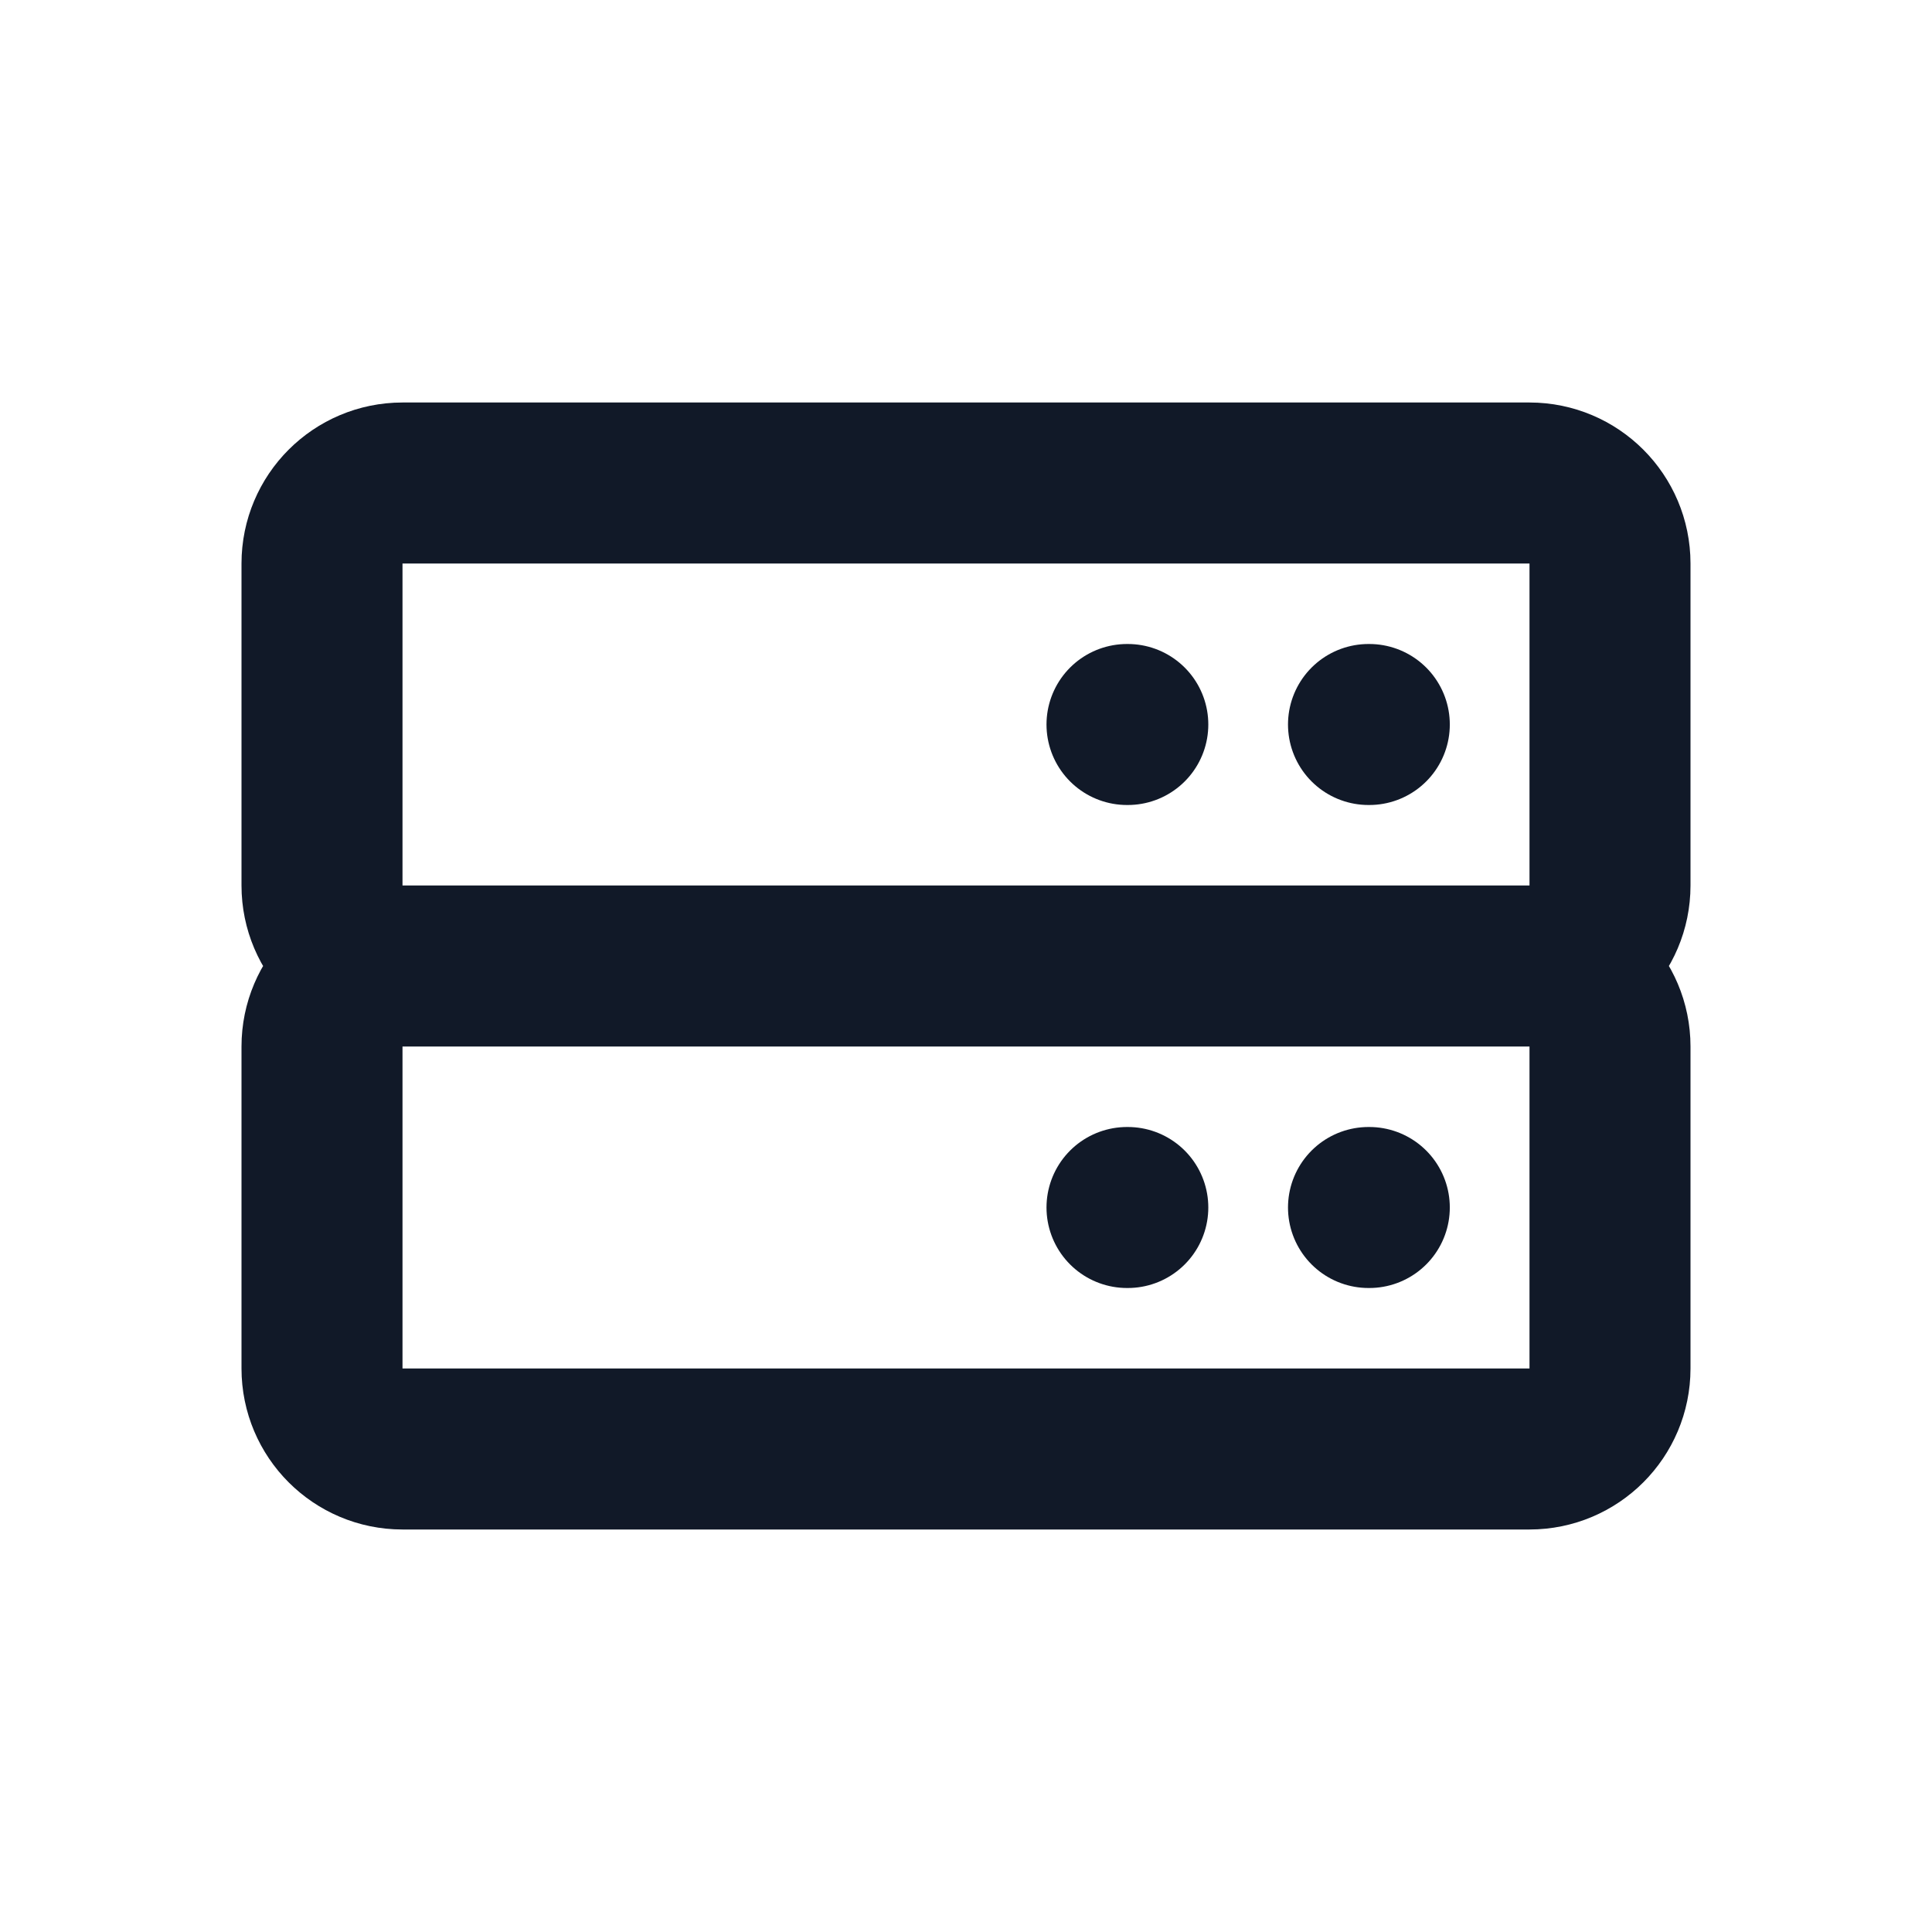
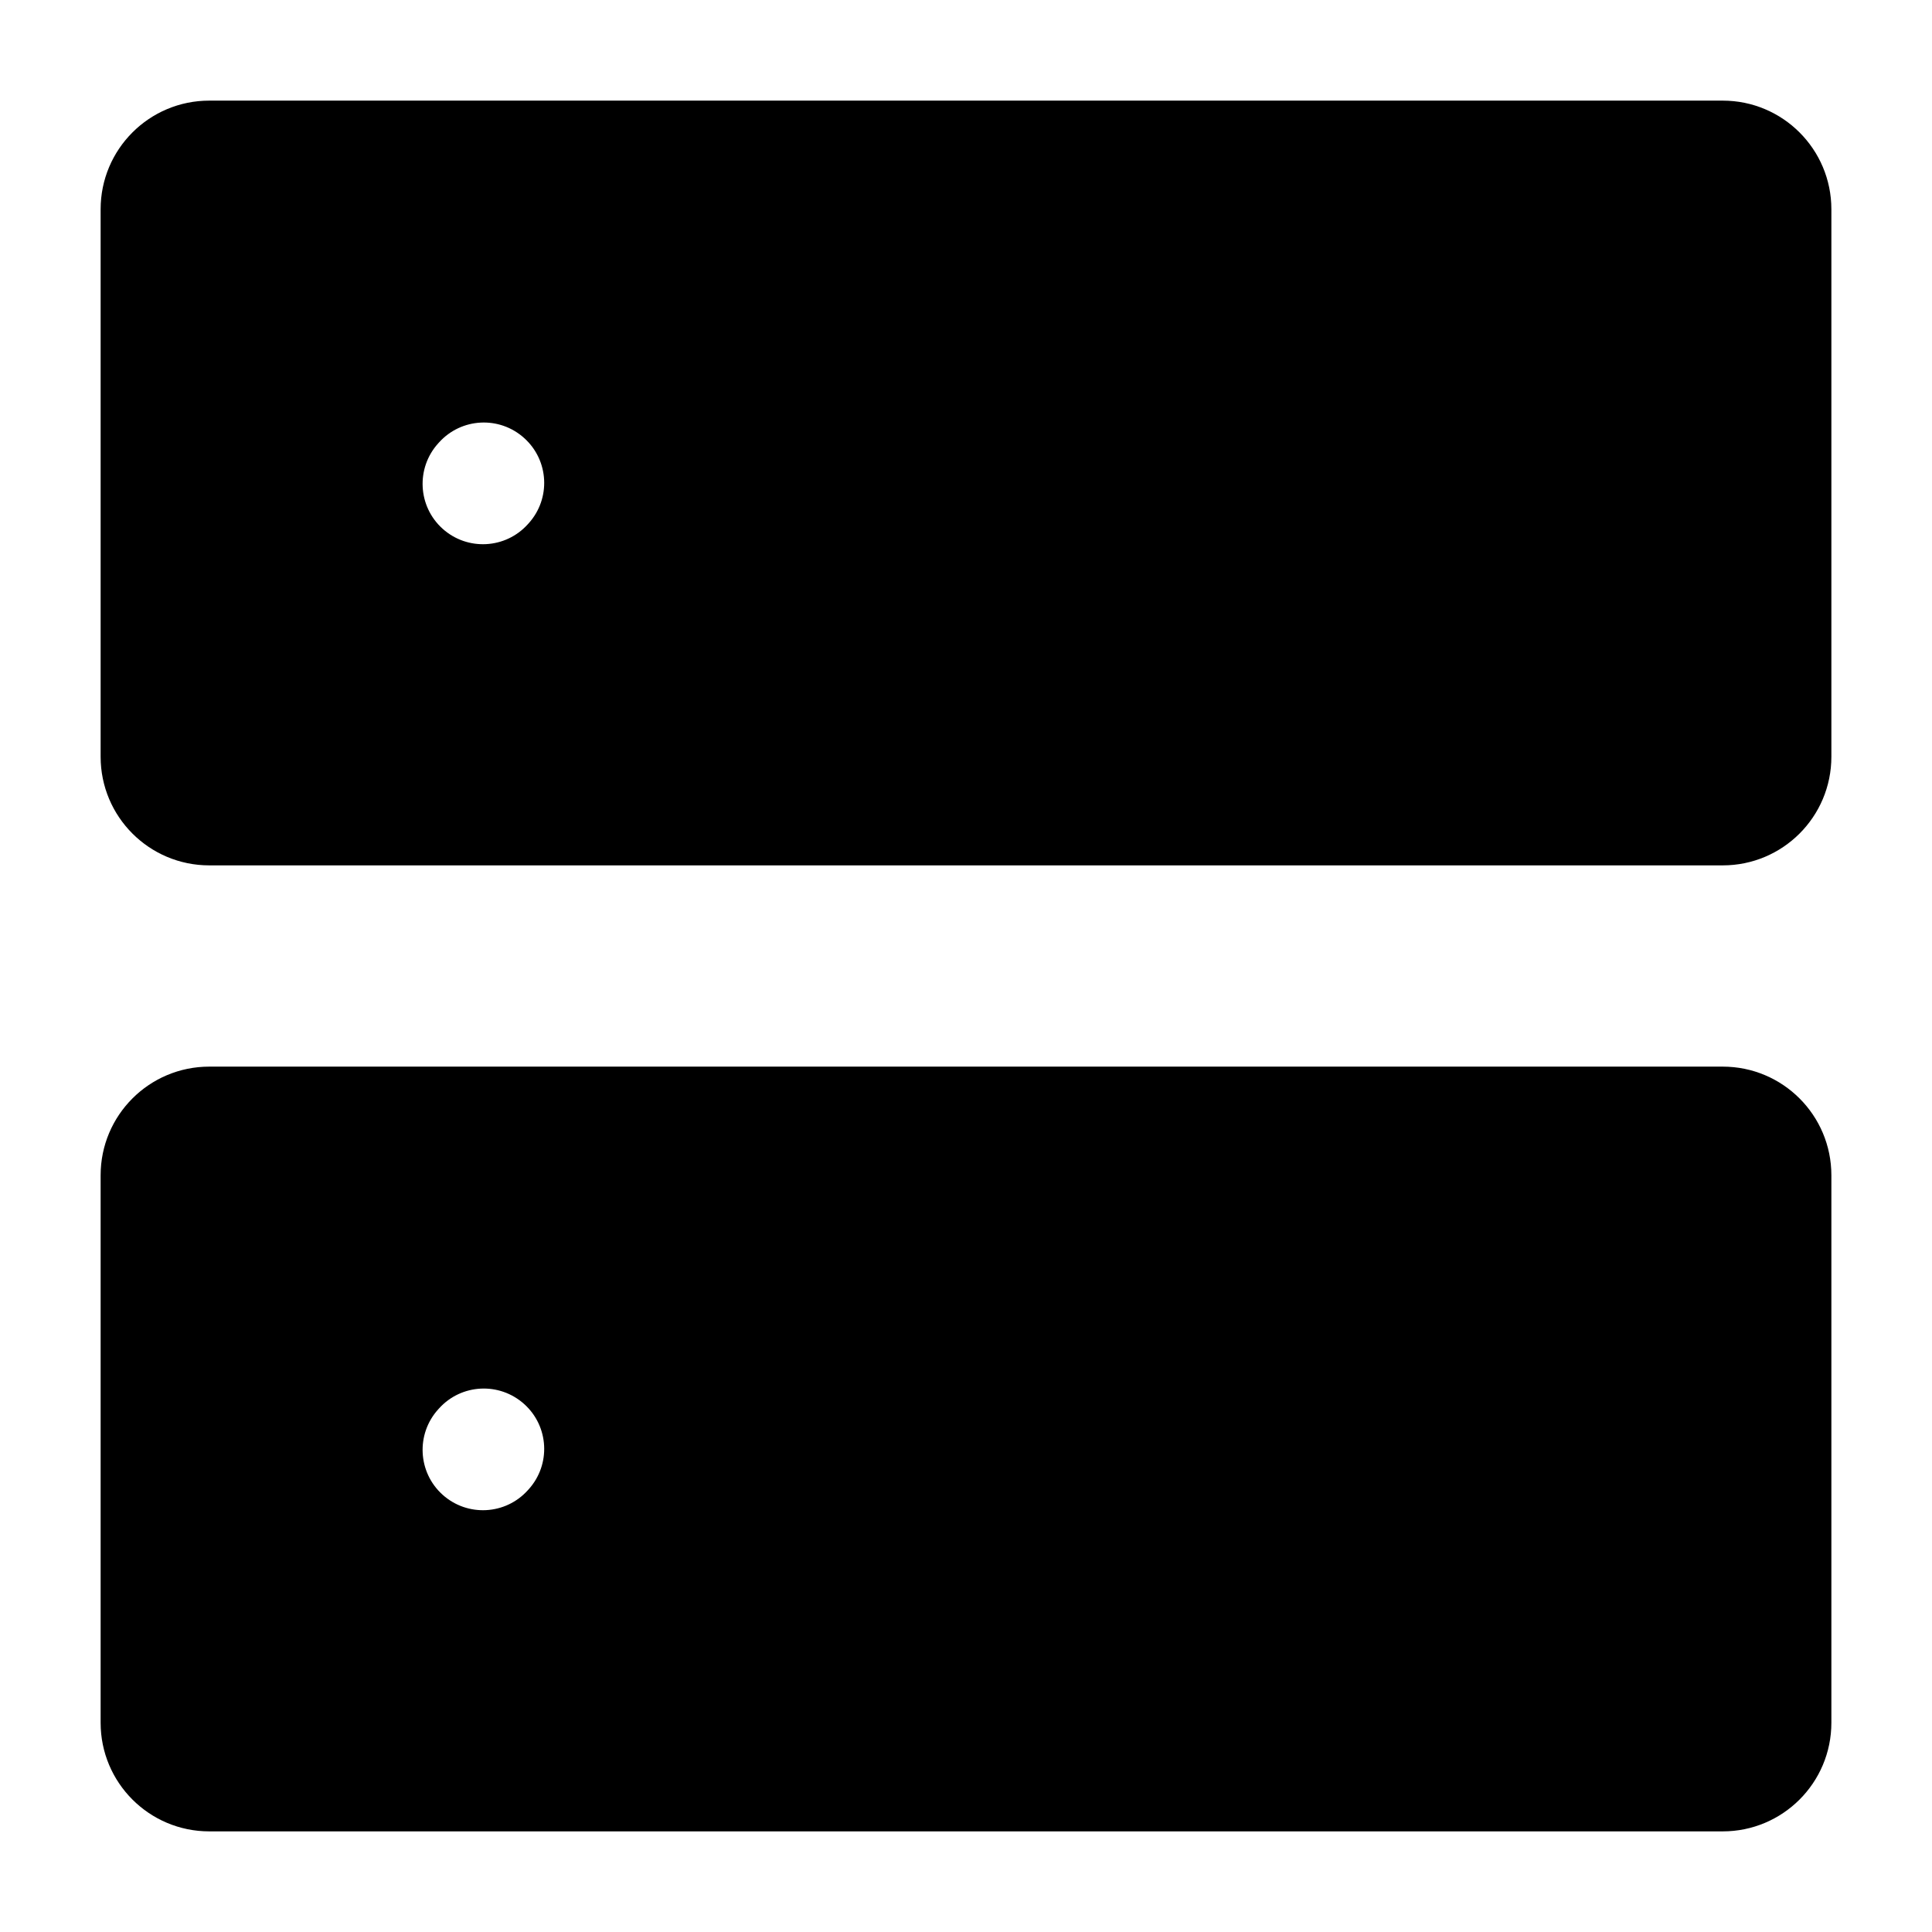
<svg xmlns="http://www.w3.org/2000/svg" width="24" height="24" viewBox="0 0 24 24" fill="none">
-   <path d="M5 12C4.448 12 4 12.448 4 13V17C4 17.552 4.448 18 5 18H19C19.552 18 20 17.552 20 17V13C20 12.448 19.552 12 19 12M5 12H19M5 12C4.448 12 4 11.552 4 11V7C4 6.448 4.448 6 5 6H19C19.552 6 20 6.448 20 7V11C20 11.552 19.552 12 19 12M17 15H17.01M14 15H14.01M17 9H17.01M14 9H14.01" stroke="#111928" stroke-width="2" stroke-linecap="round" stroke-linejoin="round" />
+   <path fill-rule="evenodd" clip-rule="evenodd" d="M2.6 13.25C1.854 13.25 1.25 13.854 1.25 14.6V21.4C1.25 22.146 1.854 22.75 2.6 22.75H21.4C22.146 22.75 22.75 22.146 22.75 21.4V14.6C22.75 13.854 22.146 13.25 21.4 13.25H2.6ZM6.567 18.501C6.845 18.193 6.82 17.719 6.512 17.442C6.204 17.165 5.73 17.189 5.453 17.497L5.443 17.508C5.165 17.816 5.19 18.291 5.498 18.568C5.806 18.845 6.28 18.82 6.557 18.512L6.567 18.501Z" fill="currentColor" />
+   <path fill-rule="evenodd" clip-rule="evenodd" d="M2.6 1.25C1.854 1.25 1.25 1.854 1.25 2.6V9.4C1.25 10.146 1.854 10.75 2.6 10.75H21.4C22.146 10.75 22.75 10.146 22.75 9.4V2.6C22.75 1.854 22.146 1.25 21.4 1.25H2.6ZM6.567 6.501C6.845 6.193 6.82 5.719 6.512 5.442C6.204 5.164 5.73 5.189 5.453 5.497L5.443 5.508C5.165 5.816 5.19 6.291 5.498 6.568C5.806 6.845 6.28 6.82 6.557 6.512L6.567 6.501Z" fill="currentColor" />
</svg>
